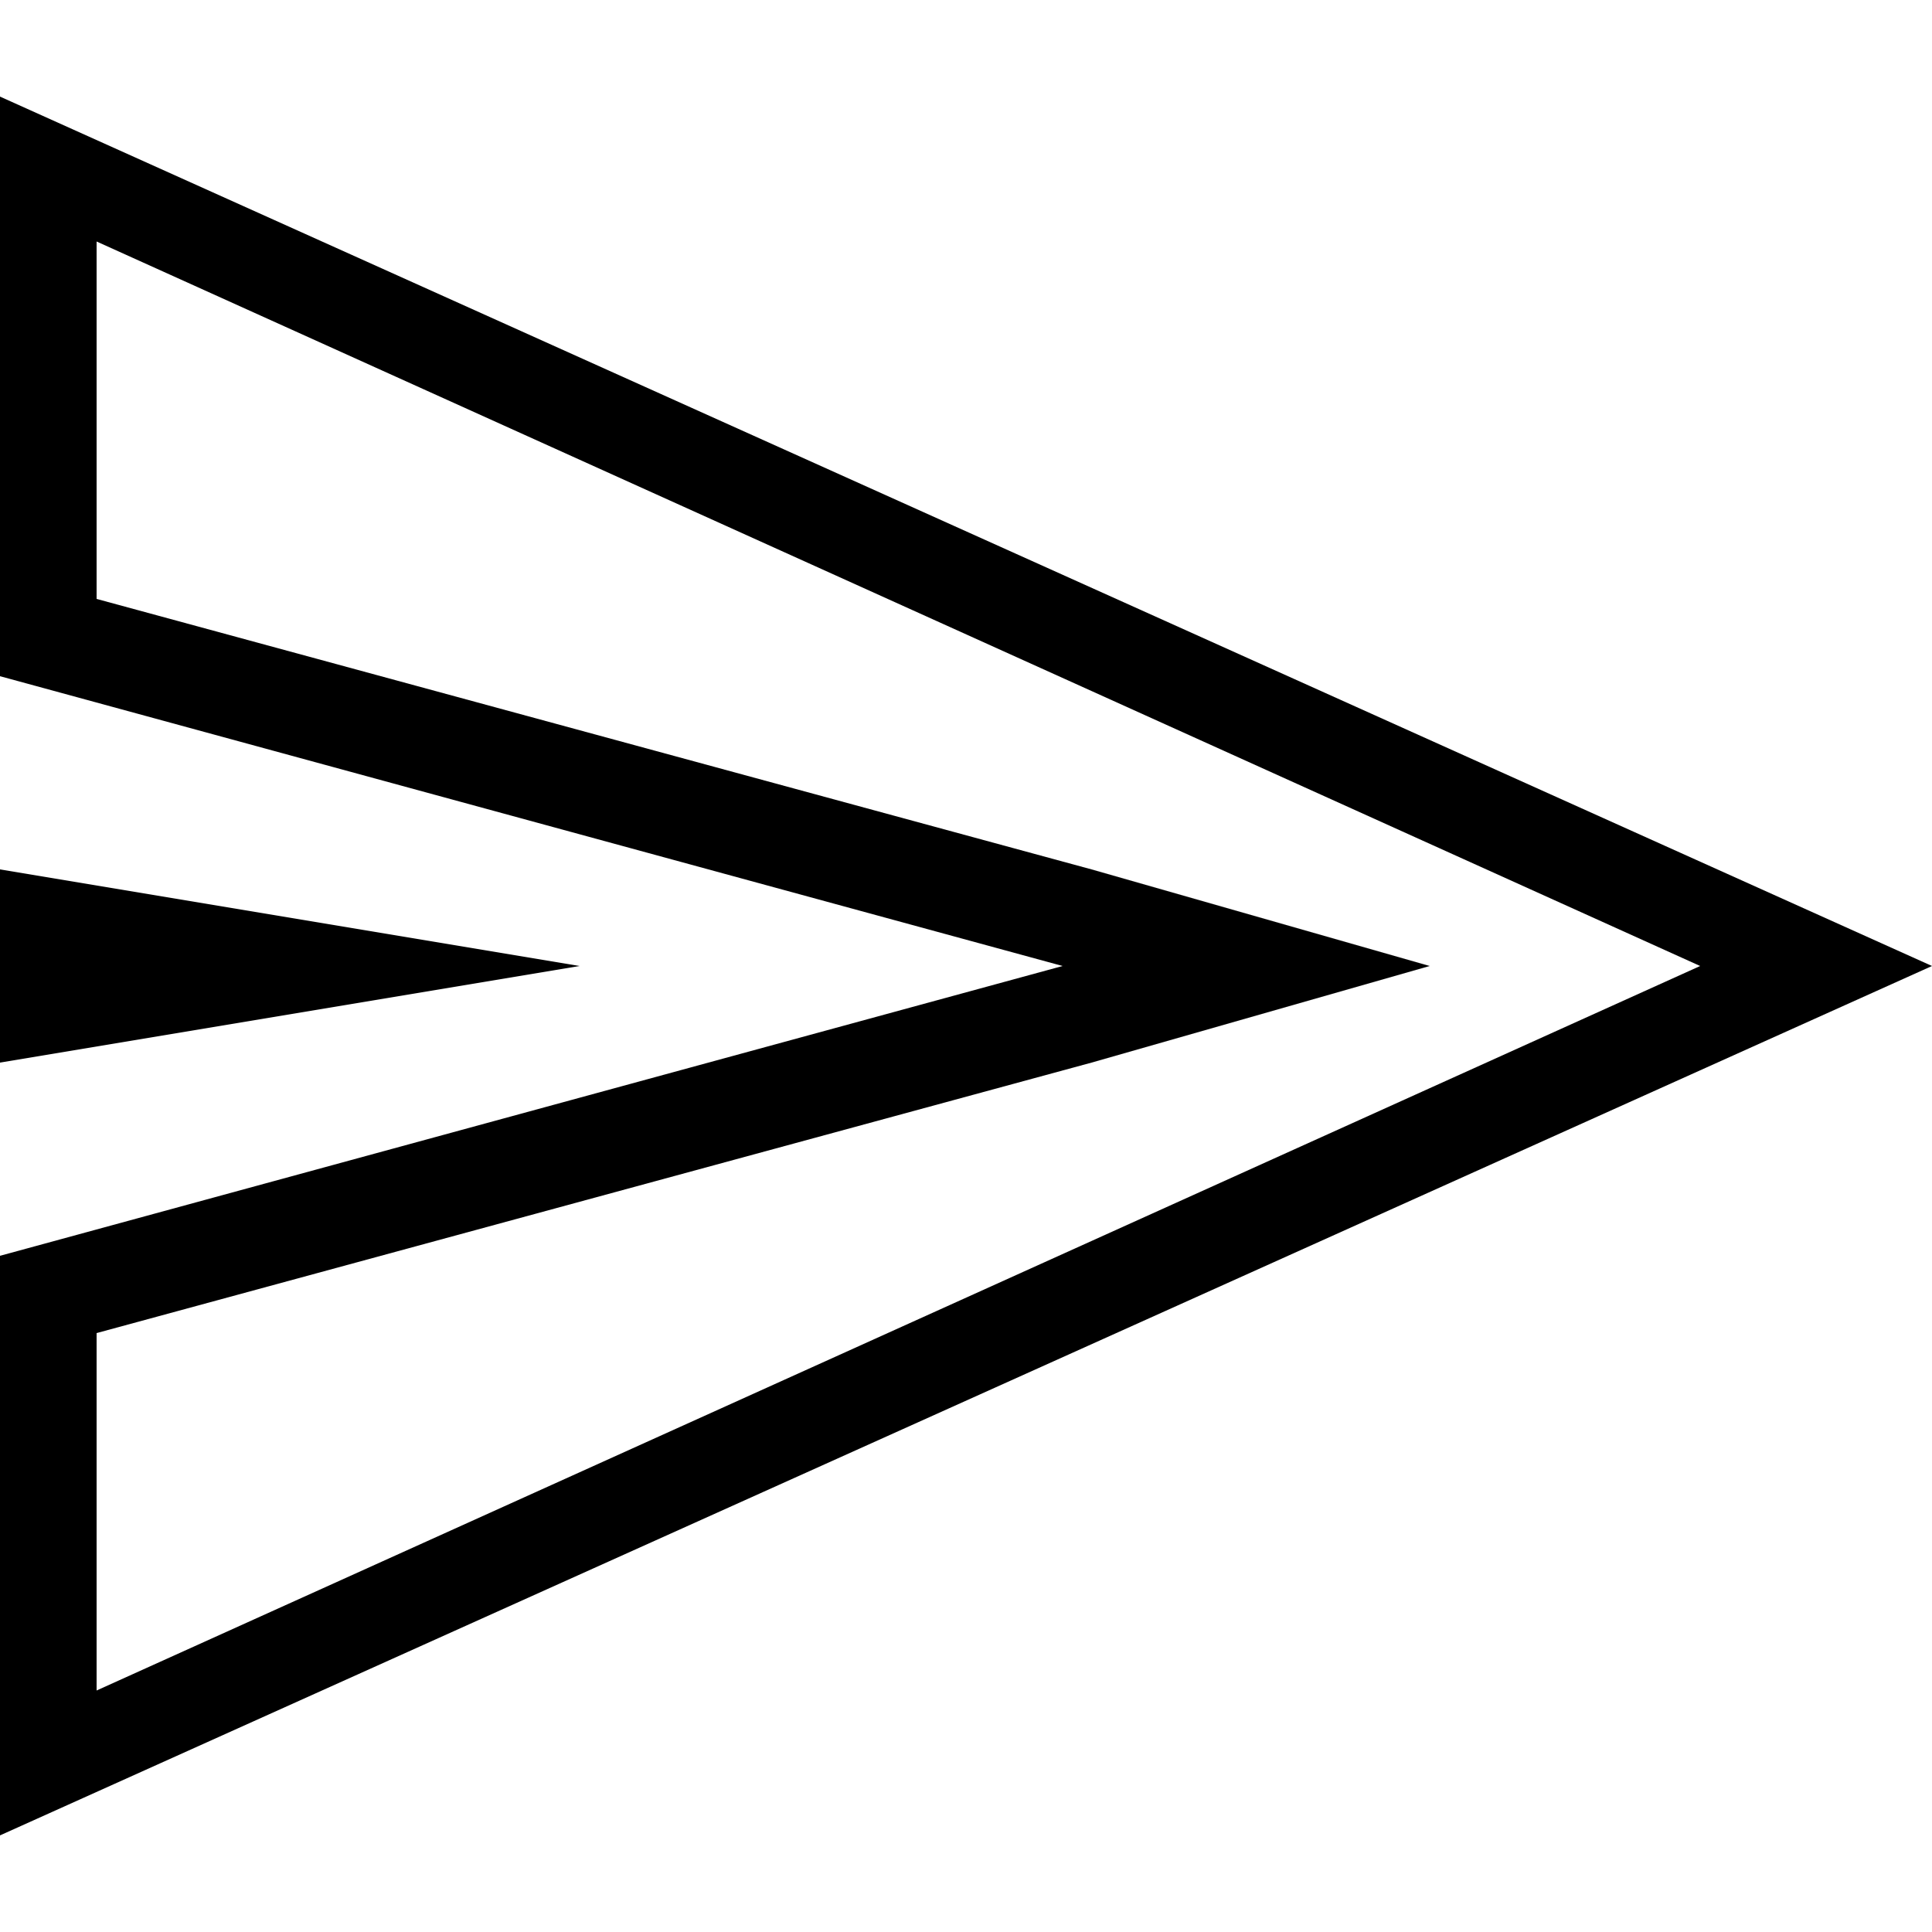
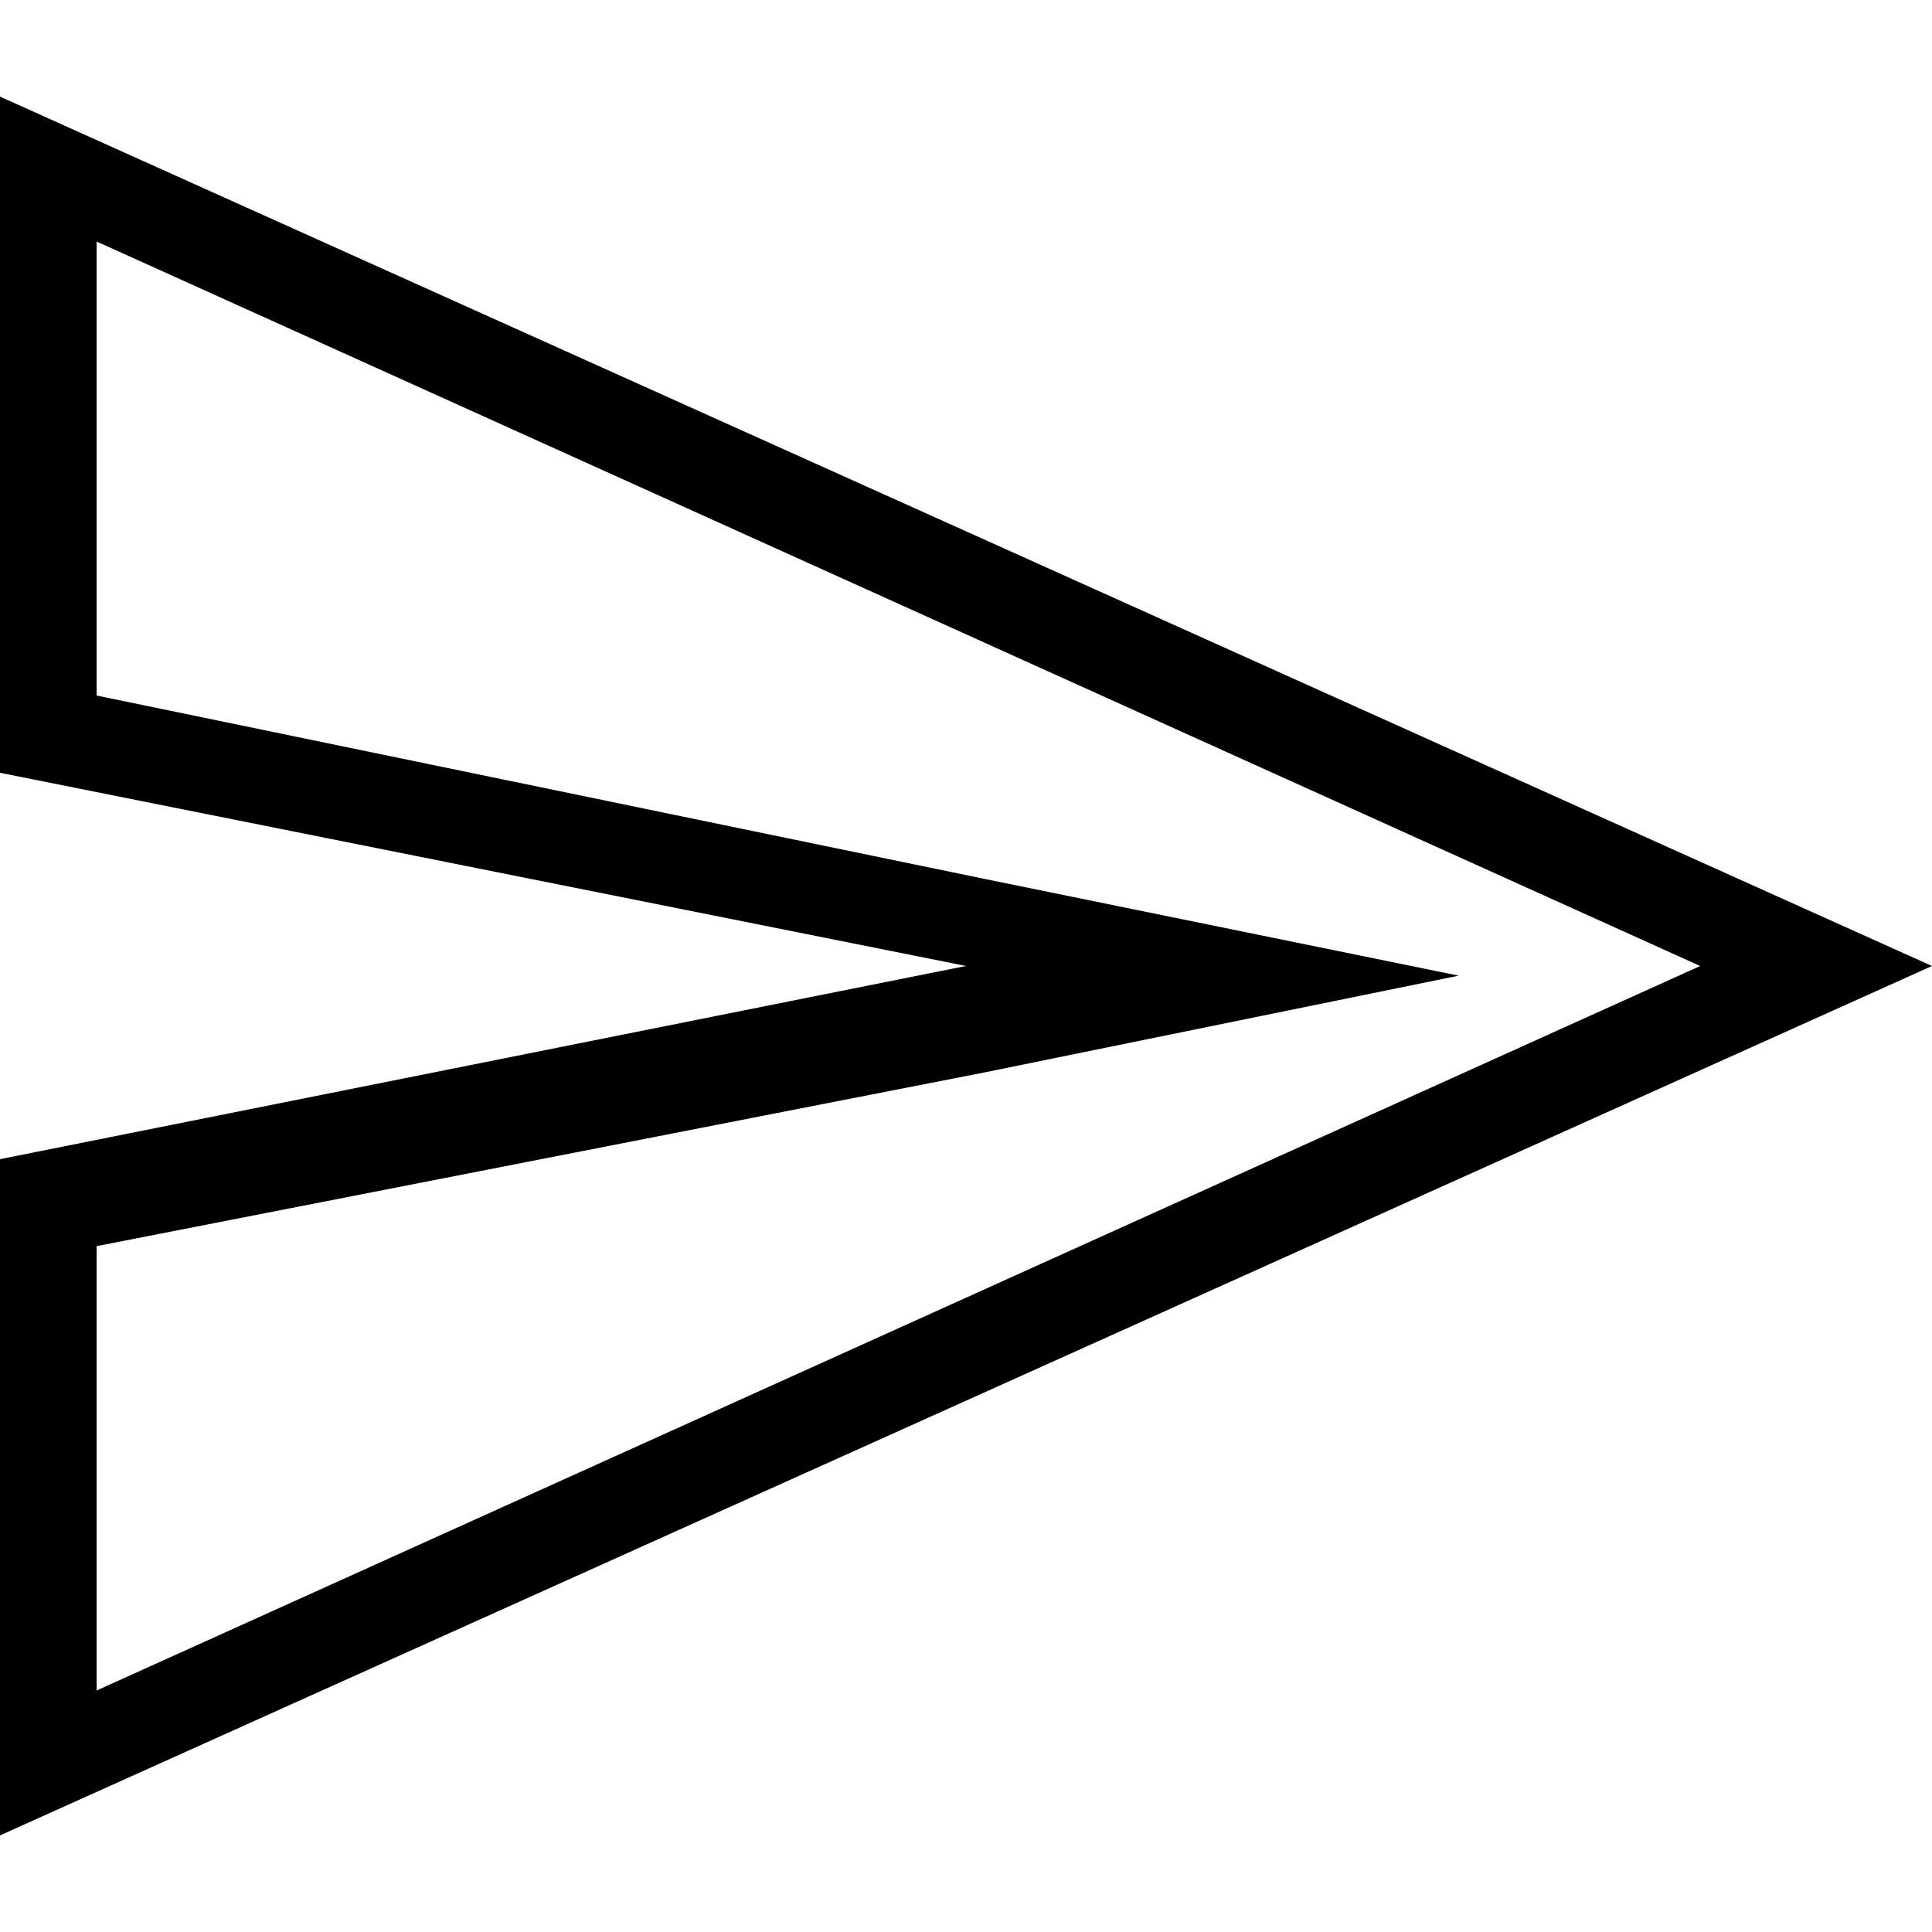
<svg xmlns="http://www.w3.org/2000/svg" version="1.1" id="Layer_1" x="0px" y="0px" width="20px" height="20px" viewBox="0 0 20 20" style="enable-background:new 0 0 20 20;" xml:space="preserve">
-   <path d="M1,2.5L17.6,10L1,17.5v-3.7L11.3,11l3.5-1l-3.5-1L1,6.2V3 M0,1v6l11,3L0,13v6l20-9L0,1L0,1z" />
-   <polygon points="6,10 0,9 0,11 " />
+   <path d="M1,2.5L17.6,10L1,17.5v-4.6l9.2-1.8l4.9-1l-4.9-1L1,7.2V2.5z M0,1v7l10,2L0,12v7l20-9L0,1L0,1z" />
</svg>
